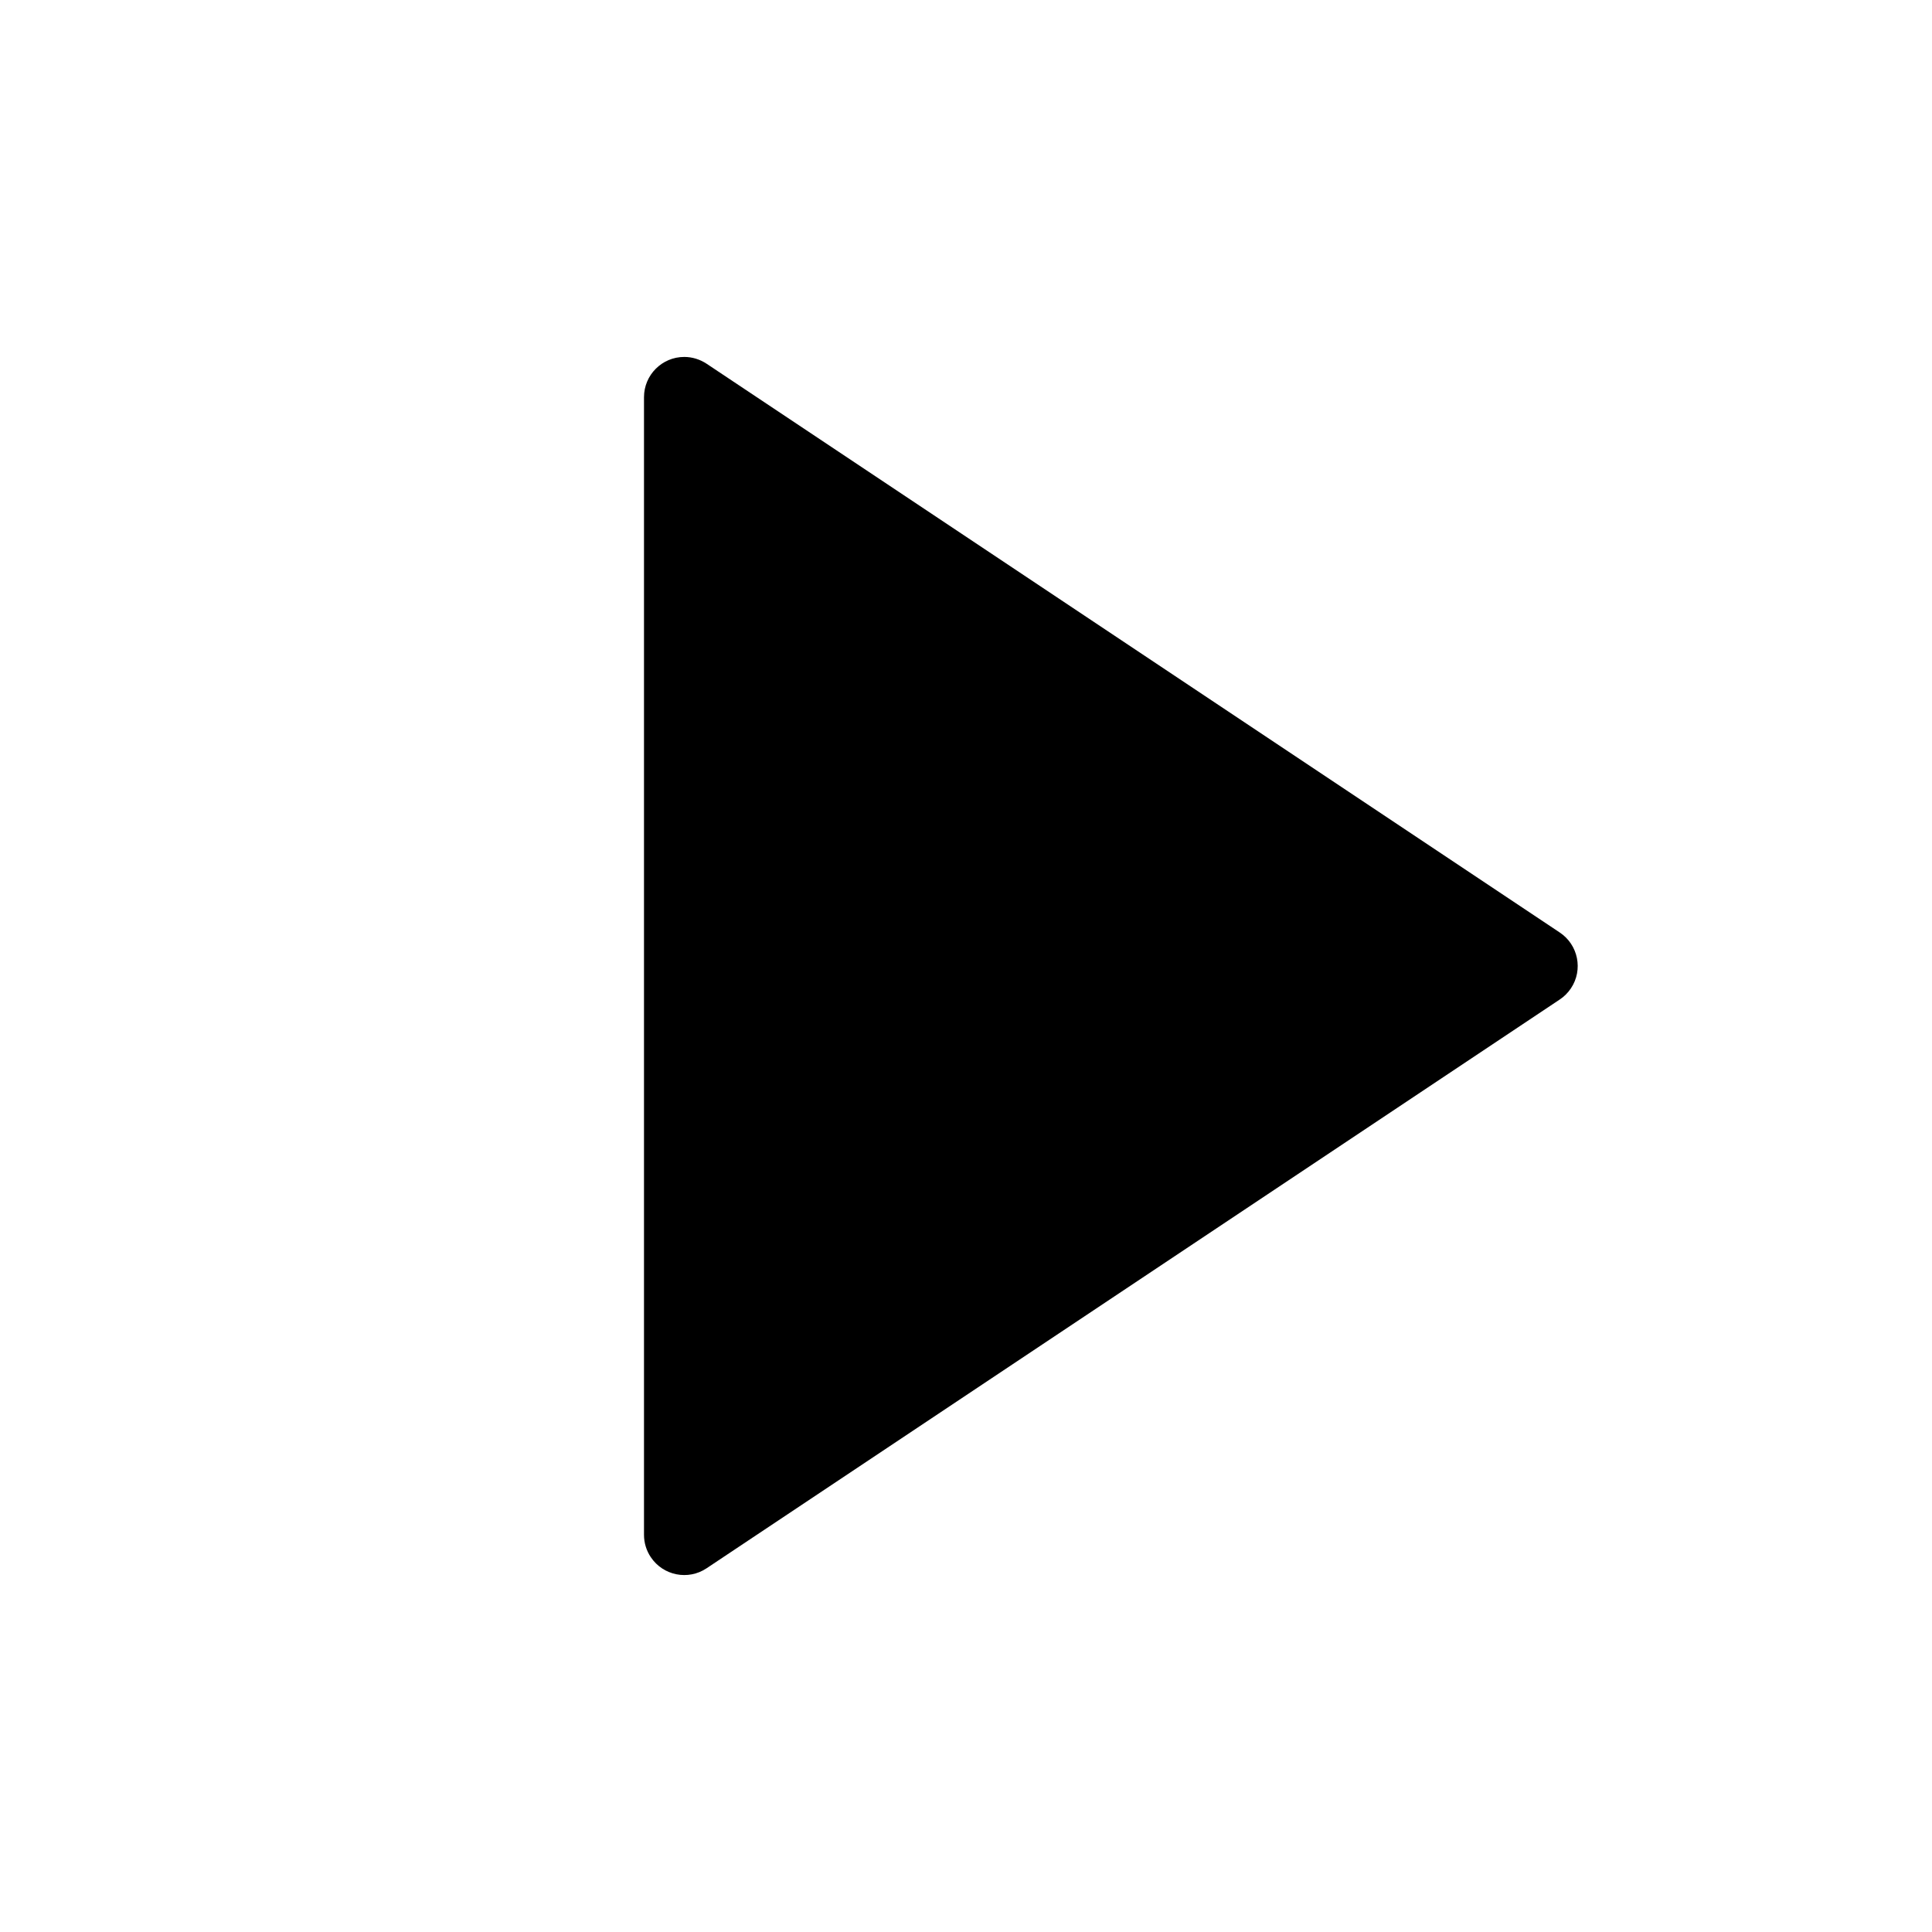
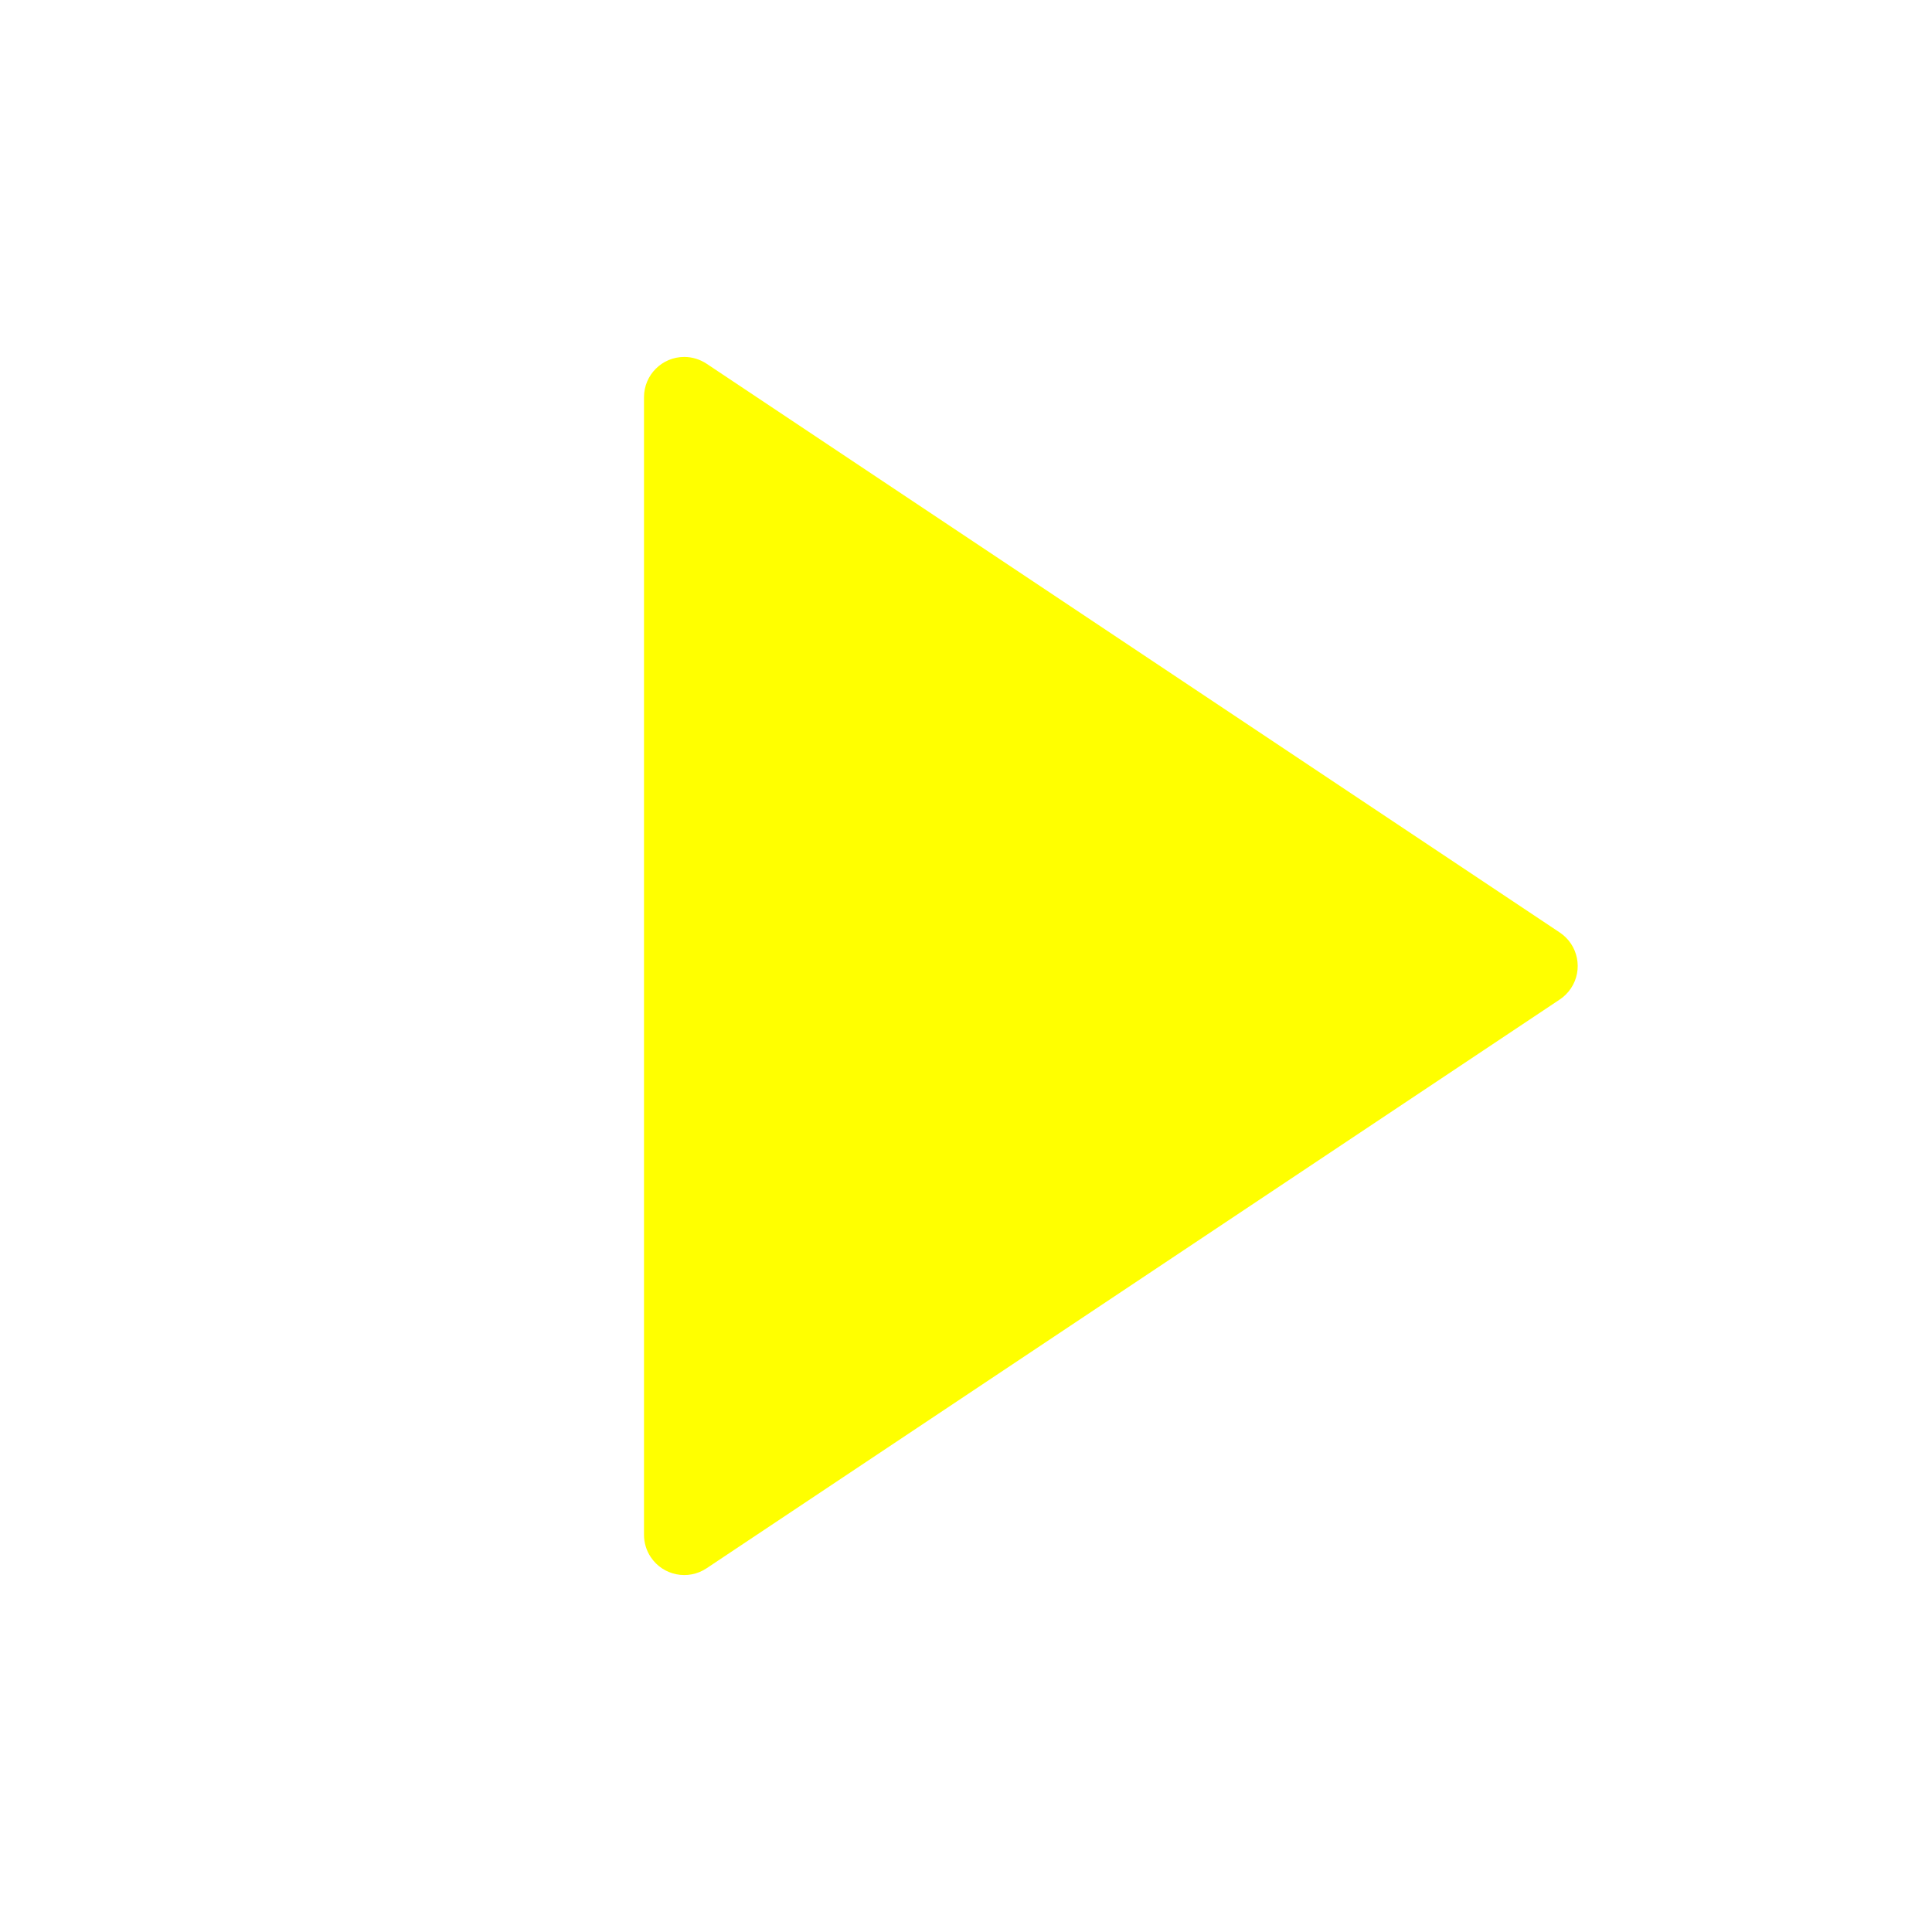
<svg xmlns="http://www.w3.org/2000/svg" viewBox="0 0 24 24">
-   <path d="M19.376 12.416L8.777 19.482C8.548 19.635 8.237 19.573 8.084 19.343C8.029 19.261 8 19.165 8 19.066V4.934C8 4.658 8.224 4.434 8.5 4.434C8.599 4.434 8.695 4.464 8.777 4.518L19.376 11.584C19.606 11.737 19.668 12.048 19.515 12.277C19.478 12.332 19.431 12.38 19.376 12.416Z" fill="currentColor" />
+   <path d="M19.376 12.416L8.777 19.482C8.548 19.635 8.237 19.573 8.084 19.343C8.029 19.261 8 19.165 8 19.066V4.934C8 4.658 8.224 4.434 8.5 4.434C8.599 4.434 8.695 4.464 8.777 4.518L19.376 11.584C19.606 11.737 19.668 12.048 19.515 12.277C19.478 12.332 19.431 12.38 19.376 12.416Z" fill="yellow" />
</svg>
